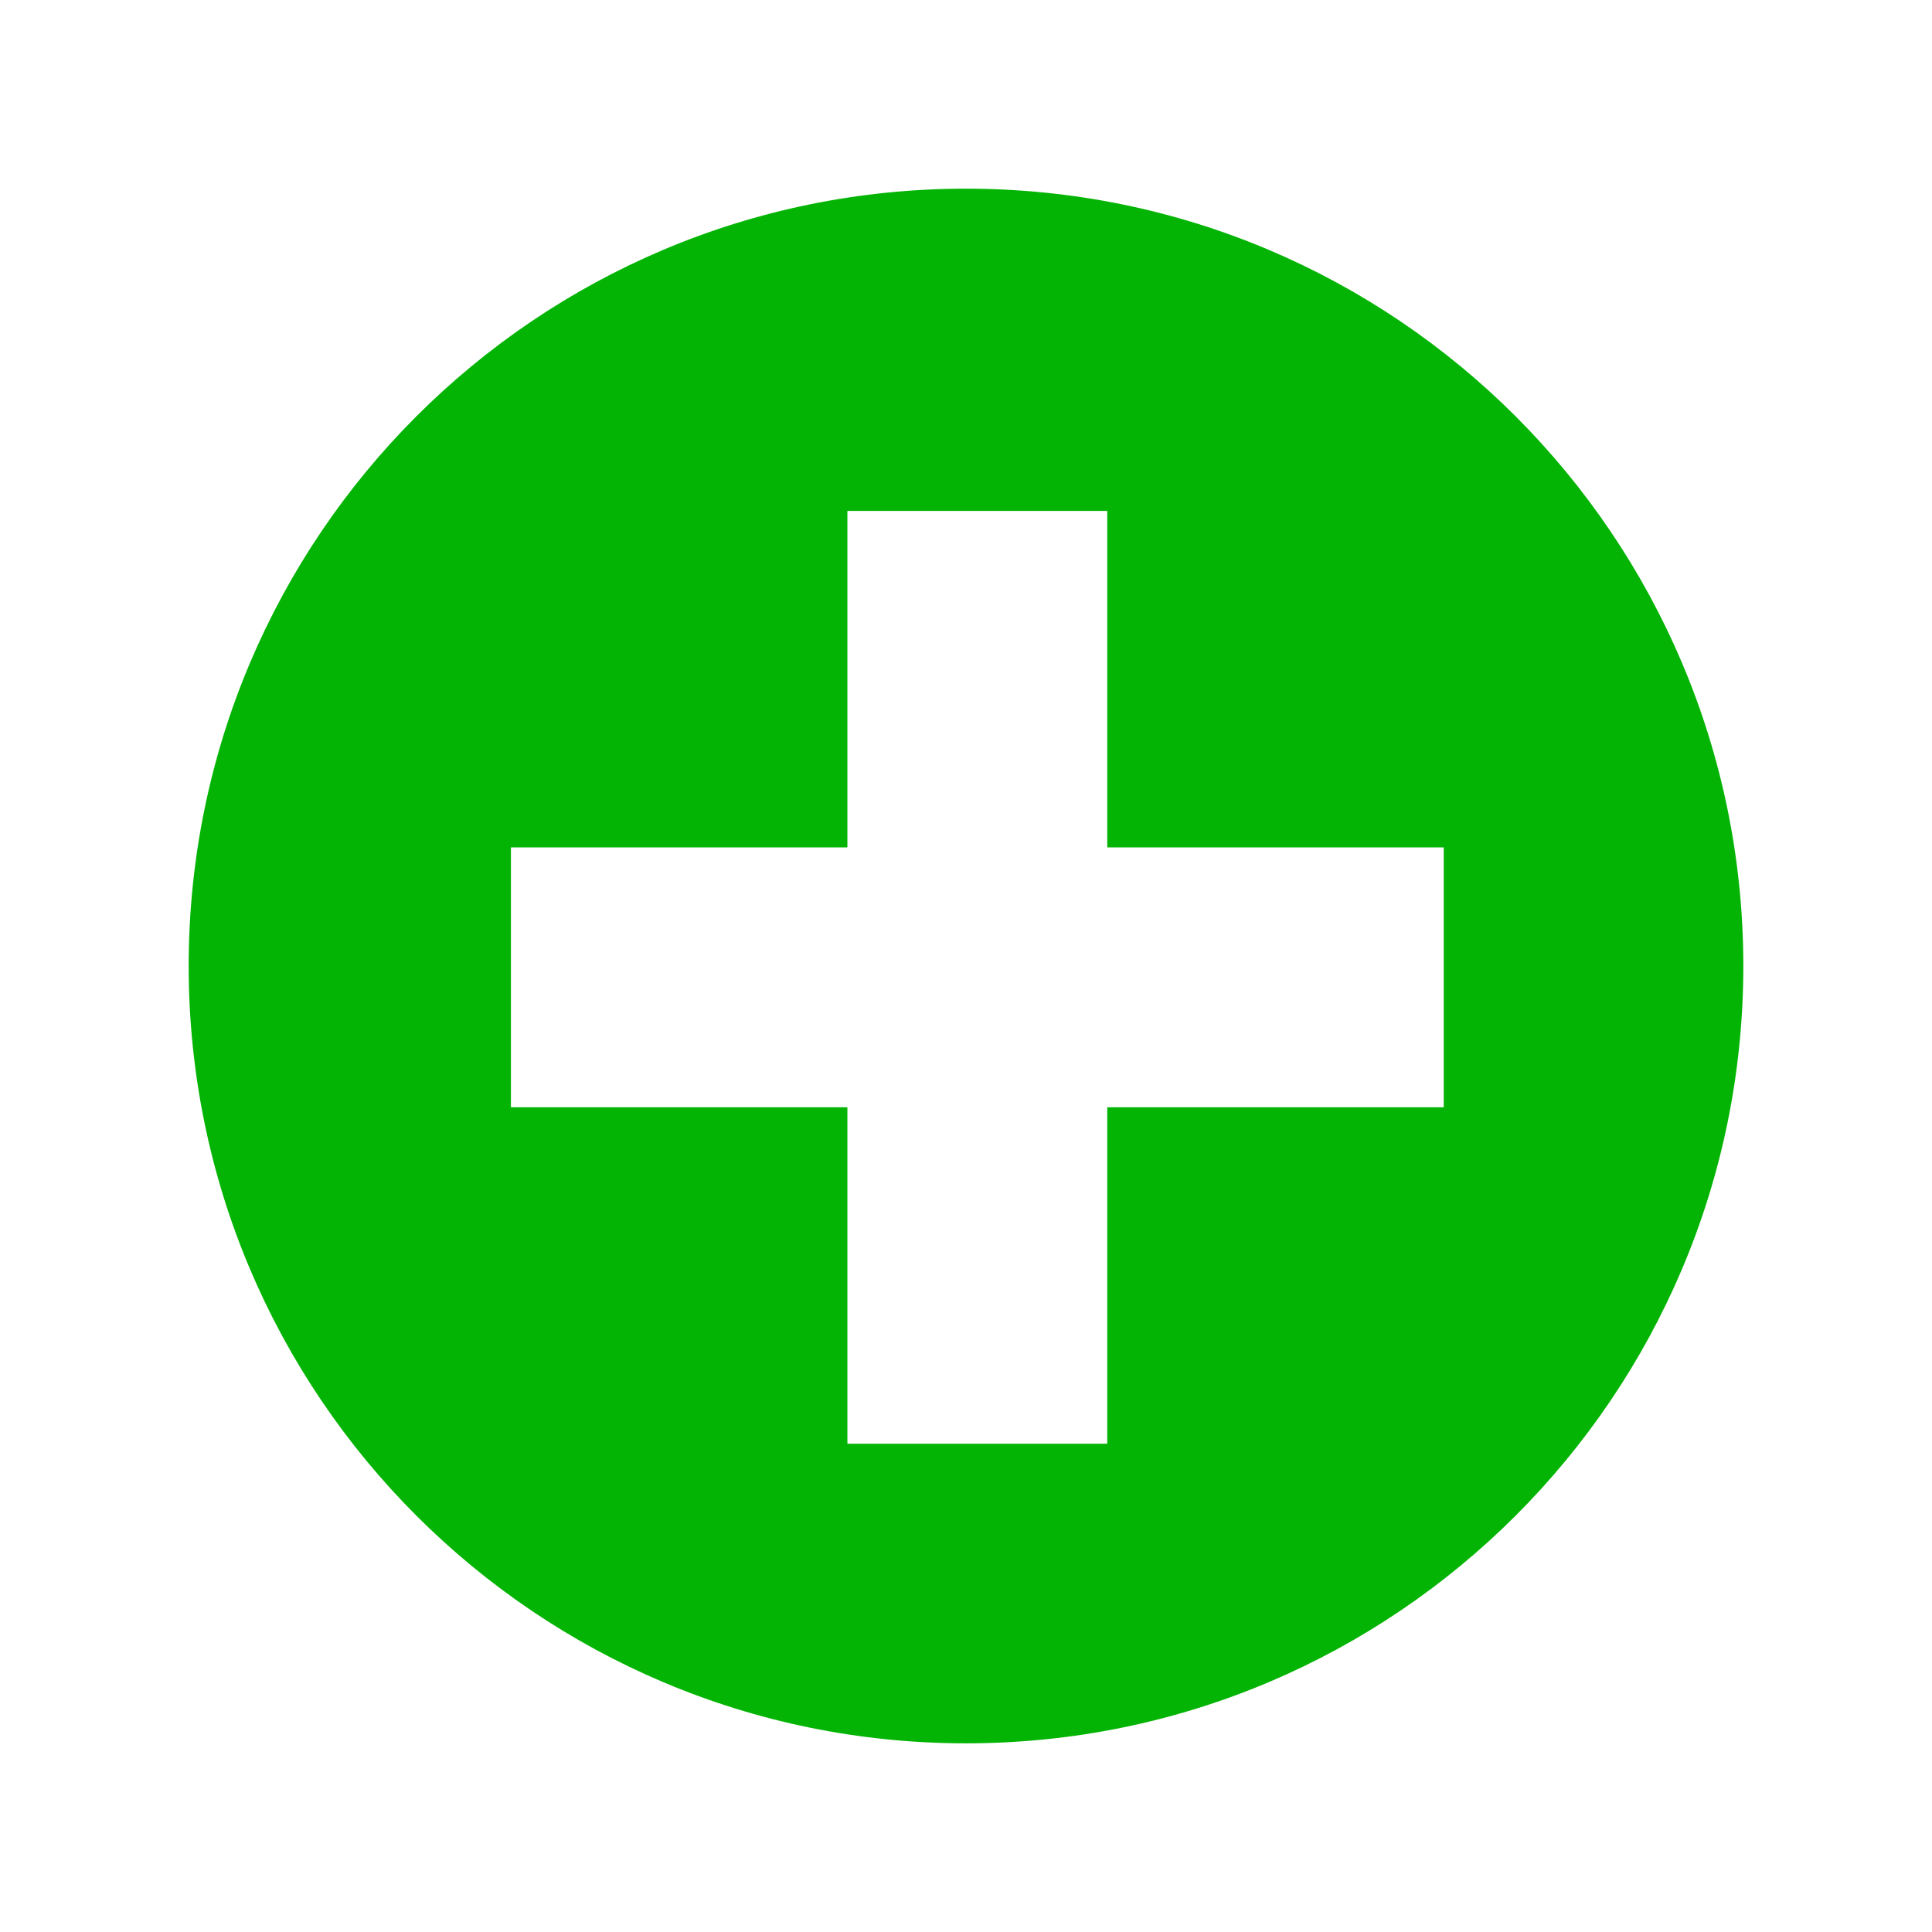
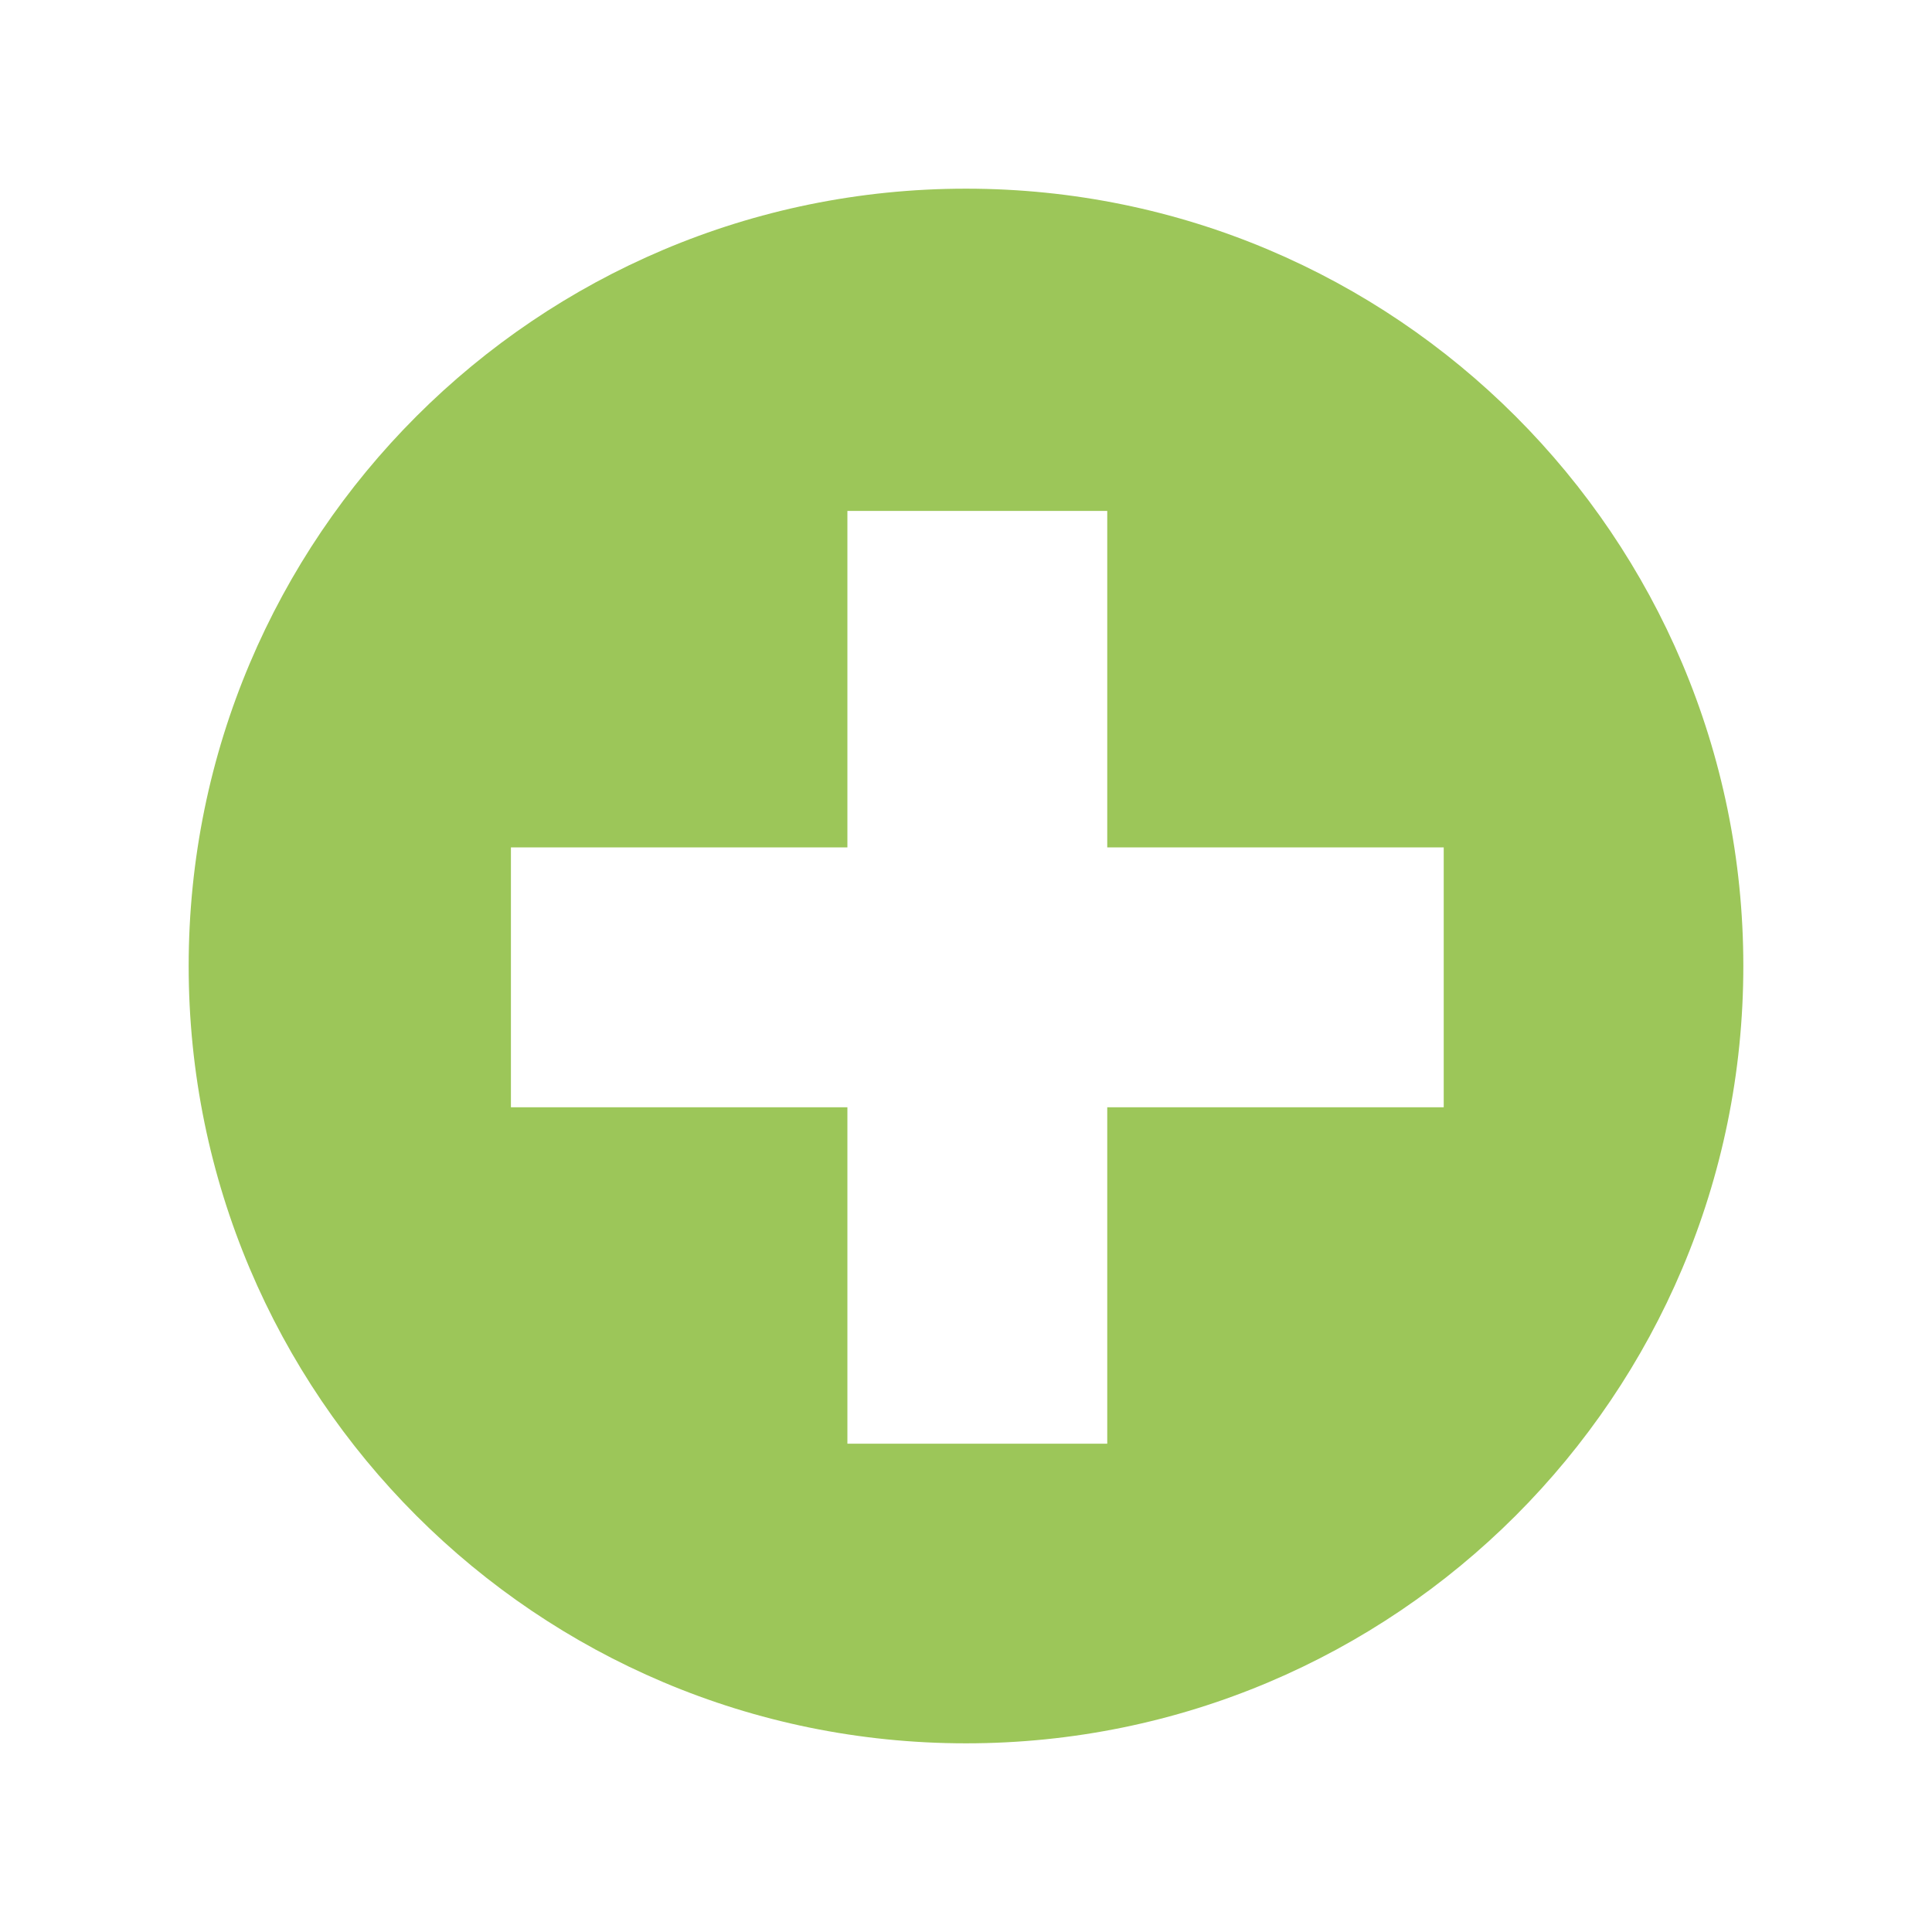
<svg xmlns="http://www.w3.org/2000/svg" version="1.1" x="0px" y="0px" width="20px" height="20px" viewBox="0 0 512 512" enable-background="new 0 0 512 512" xml:space="preserve">
-   <path id="plus-4-icon" fill="#04B404" d="M256,50C142.229,50,50,142.229,50,256s92.229,206,206,206s206-92.229,206-206S369.771,50,256,50z       M382.601,293.432h-89.17V382.6h-68.861v-89.168h-89.17v-68.862h89.17V135.4h68.861v89.169h89.17V293.432z" />
+   <path id="plus-4-icon" fill="#9CC659" d="M256,50C142.229,50,50,142.229,50,256s92.229,206,206,206s206-92.229,206-206S369.771,50,256,50z       M382.601,293.432h-89.17V382.6h-68.861v-89.168h-89.17v-68.862h89.17V135.4h68.861v89.169h89.17V293.432z" />
</svg>
